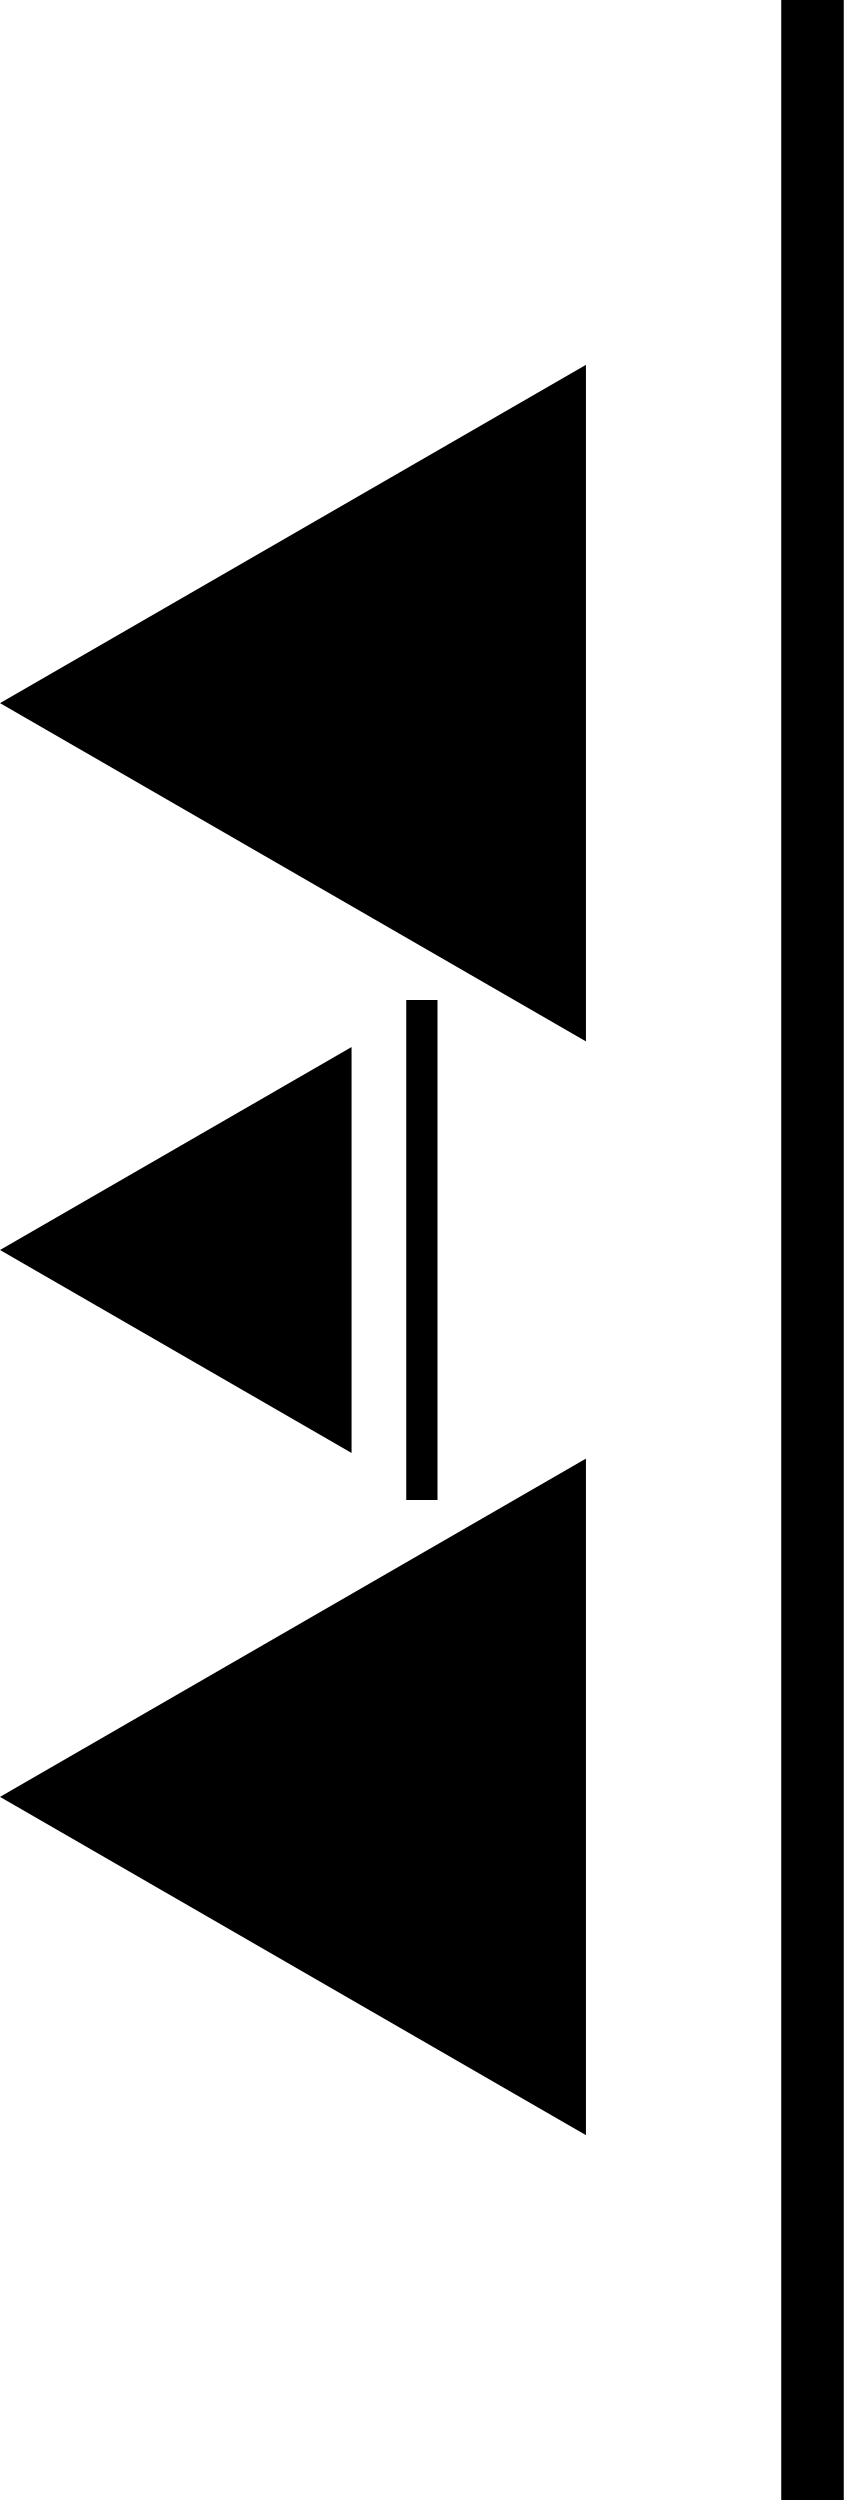
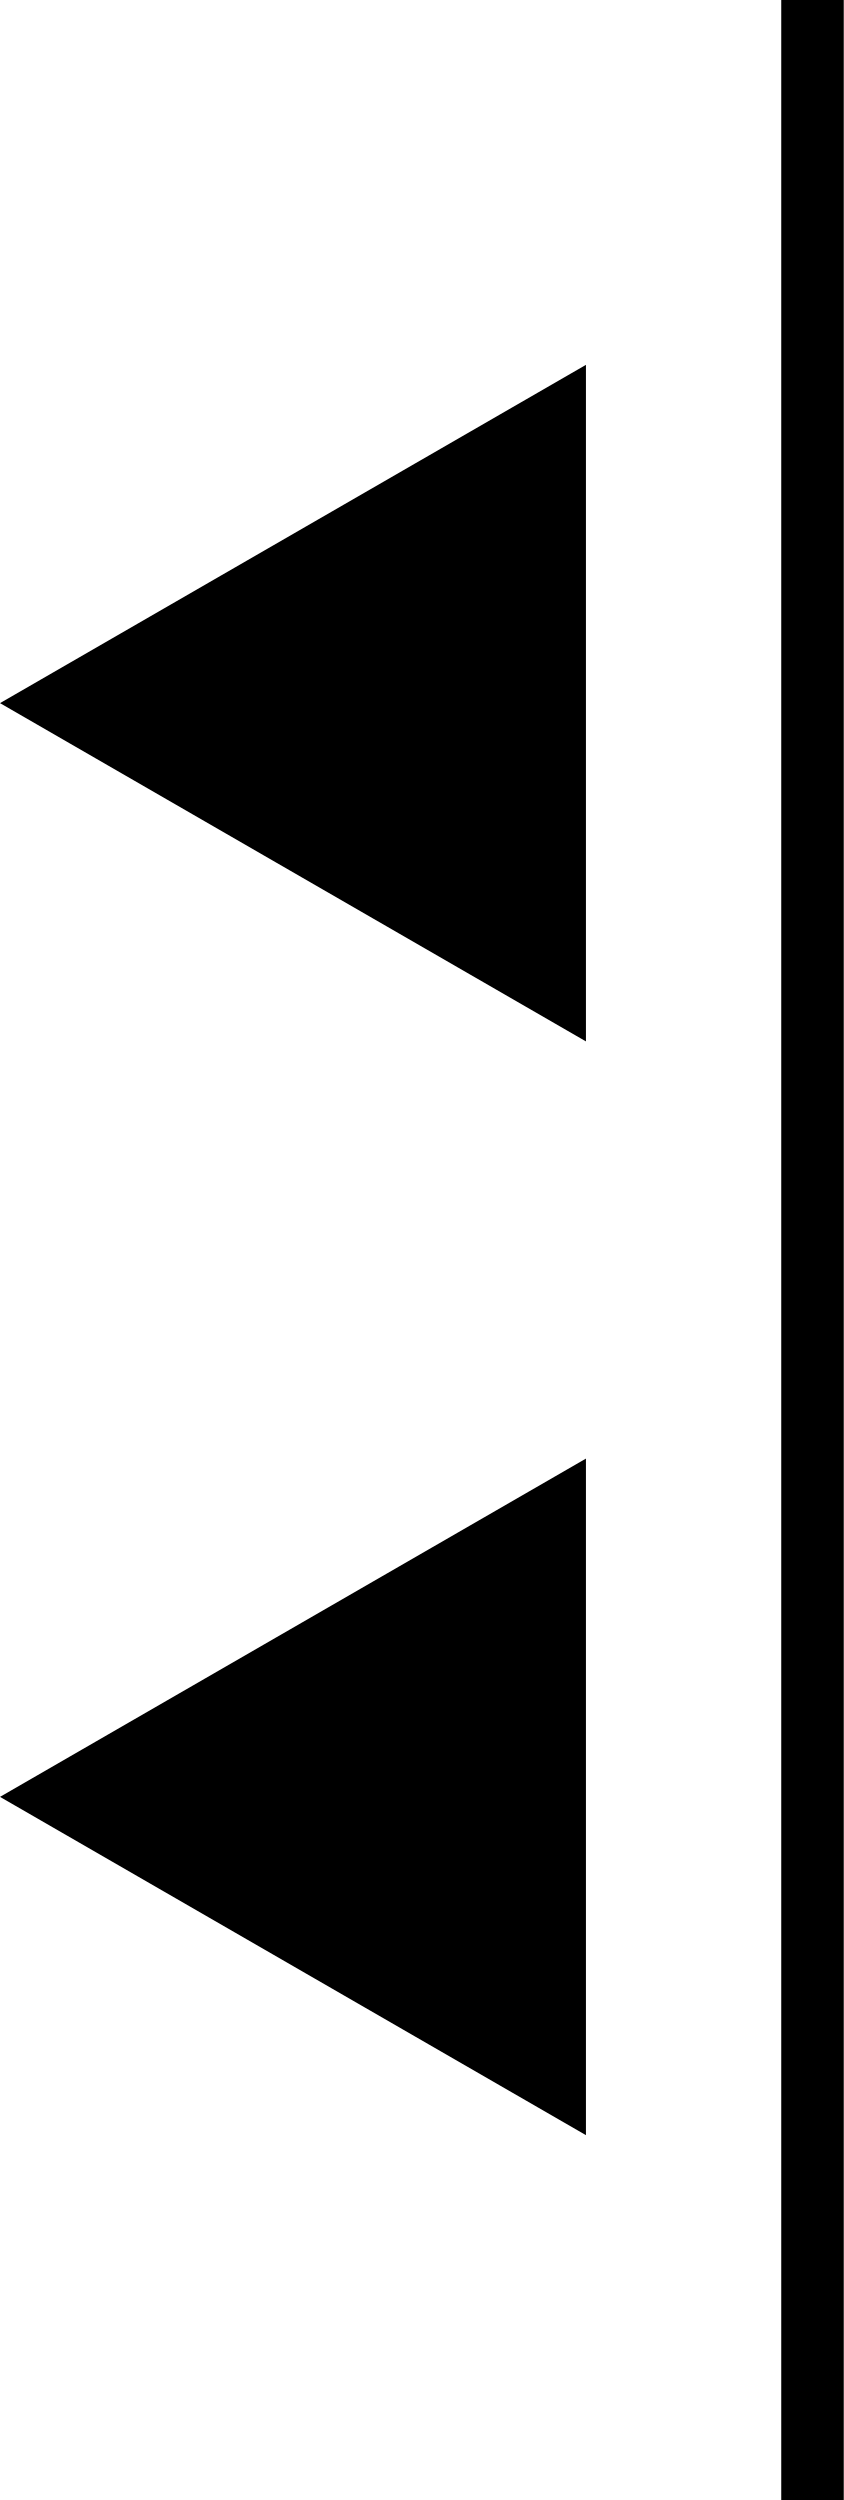
<svg xmlns="http://www.w3.org/2000/svg" width="27" height="80" viewBox="0 0 27 80" fill="none">
  <path d="M0 57.5L18.75 46.675V68.325L0 57.5Z" fill="black" />
  <path d="M0 22.5L18.75 11.675V33.325L0 22.5Z" fill="black" />
-   <path d="M0 40L11.25 33.505V46.495L0 40Z" fill="black" />
  <line x1="26" x2="26" y2="80" stroke="black" stroke-width="2" />
-   <line x1="13.5" y1="32" x2="13.5" y2="48" stroke="black" />
</svg>
